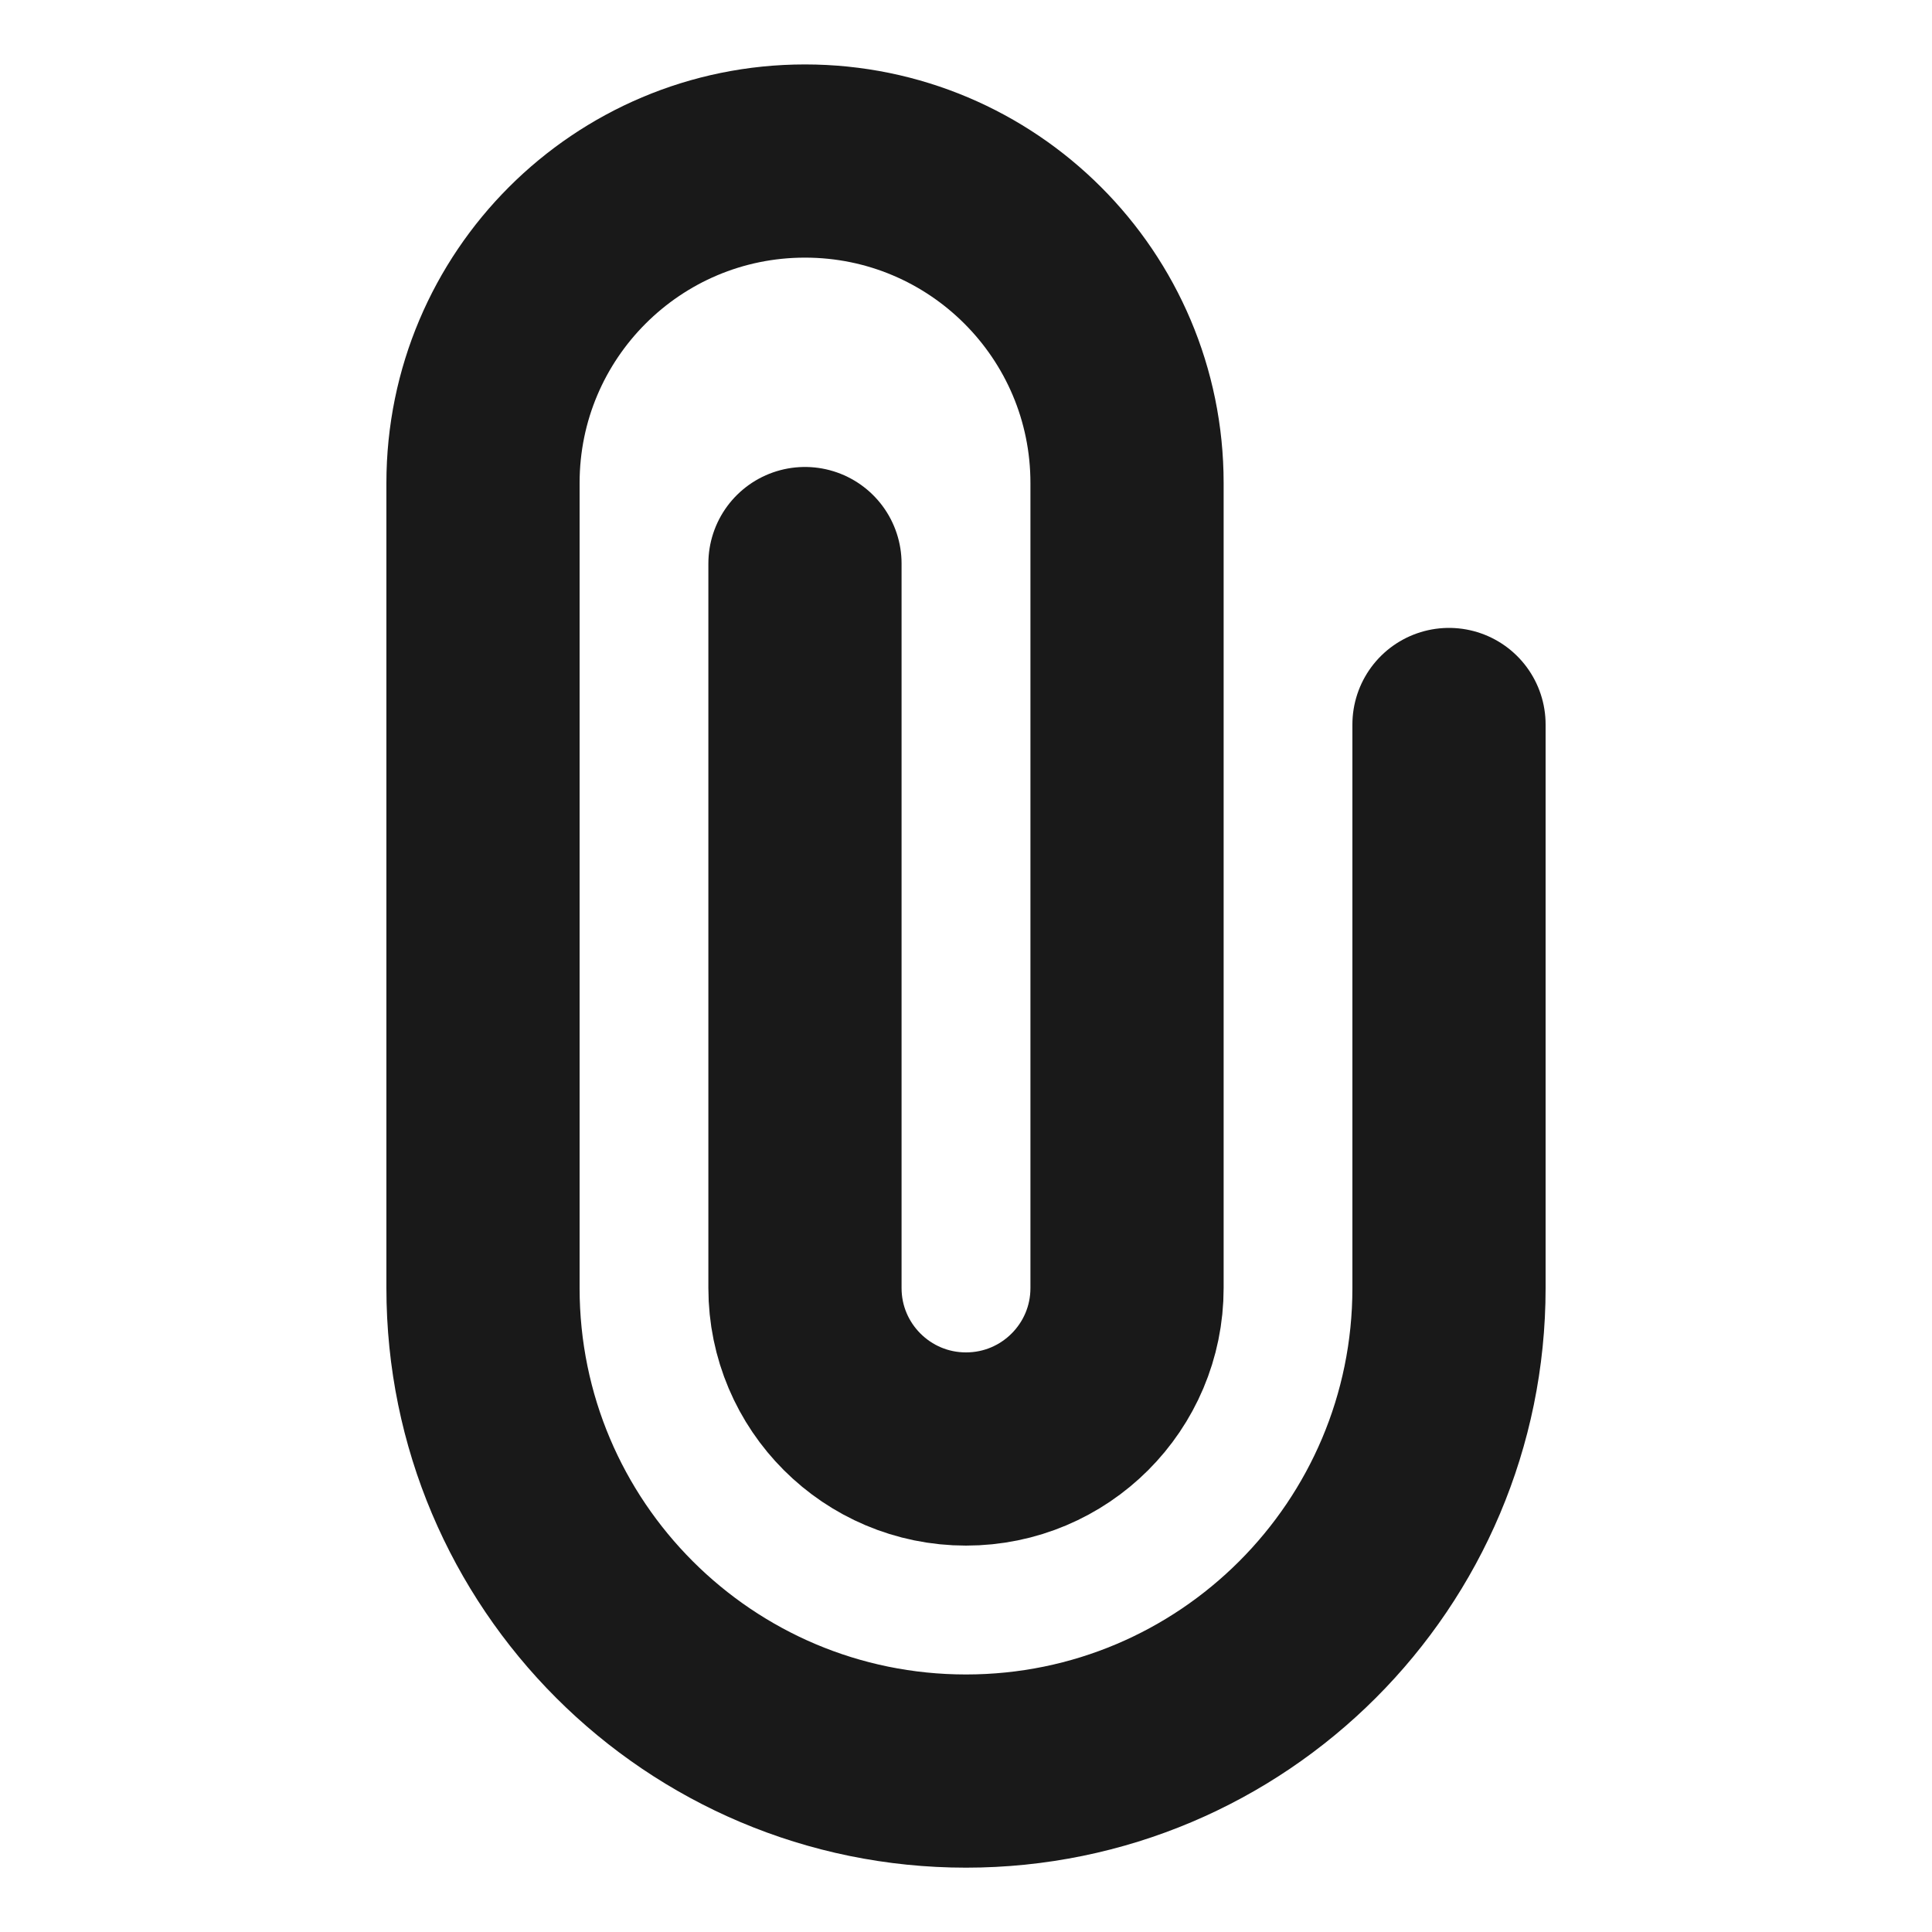
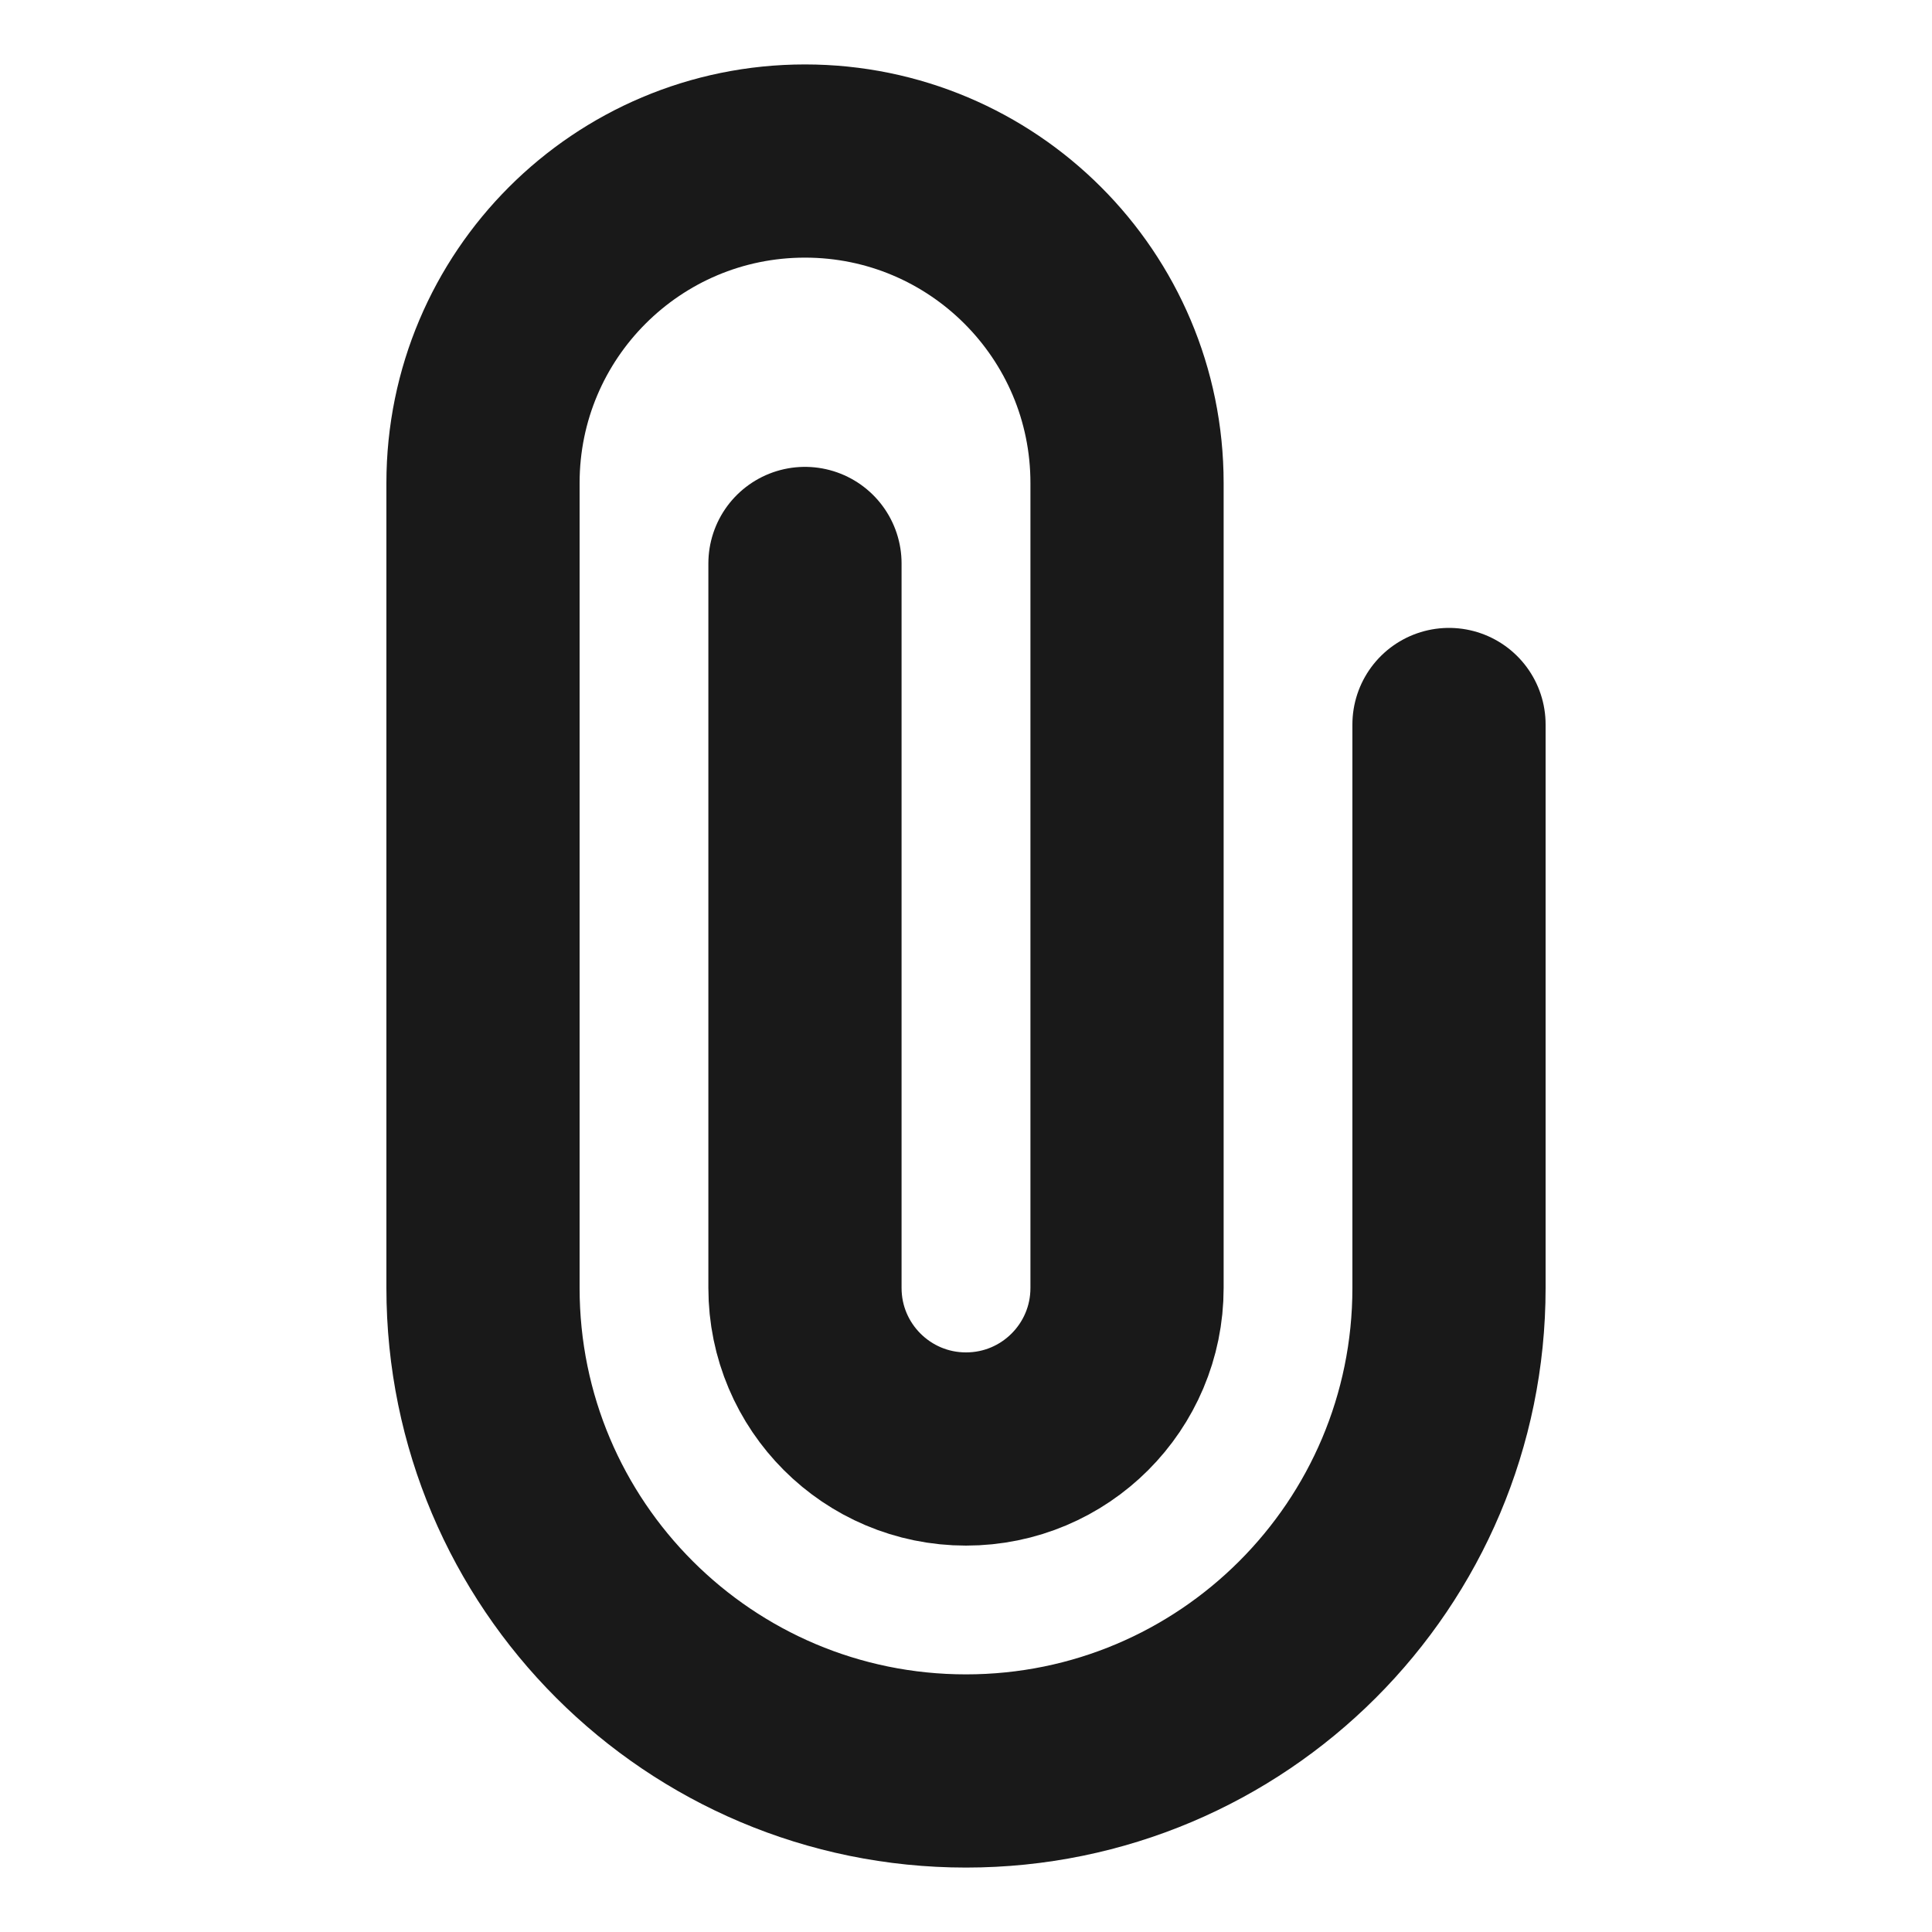
<svg xmlns="http://www.w3.org/2000/svg" width="20" height="20" viewBox="0 0 20 20" fill="none">
-   <path d="M15 7.5L15 13.334C15 16.095 12.761 18.334 10 18.334C7.239 18.334 5 16.095 5 13.334L5 5C5 3.159 6.492 1.667 8.333 1.667C10.174 1.667 11.667 3.159 11.667 5L11.667 13.334C11.667 14.254 10.921 15 10 15C9.08 15 8.333 14.254 8.333 13.334L8.333 5.834" stroke="#191919" stroke-width="2" stroke-linecap="round" stroke-linejoin="round" />
+   <path d="M15 7.5L15 13.333C15 16.095 12.761 18.333 10 18.333C7.239 18.333 5 16.095 5 13.333L5 5C5 3.159 6.492 1.667 8.333 1.667C10.174 1.667 11.667 3.159 11.667 5L11.667 13.333C11.667 14.254 10.921 15 10 15C9.08 15 8.333 14.254 8.333 13.333L8.333 5.833" stroke="#191919" stroke-width="2" stroke-linecap="round" stroke-linejoin="round" />
</svg>
